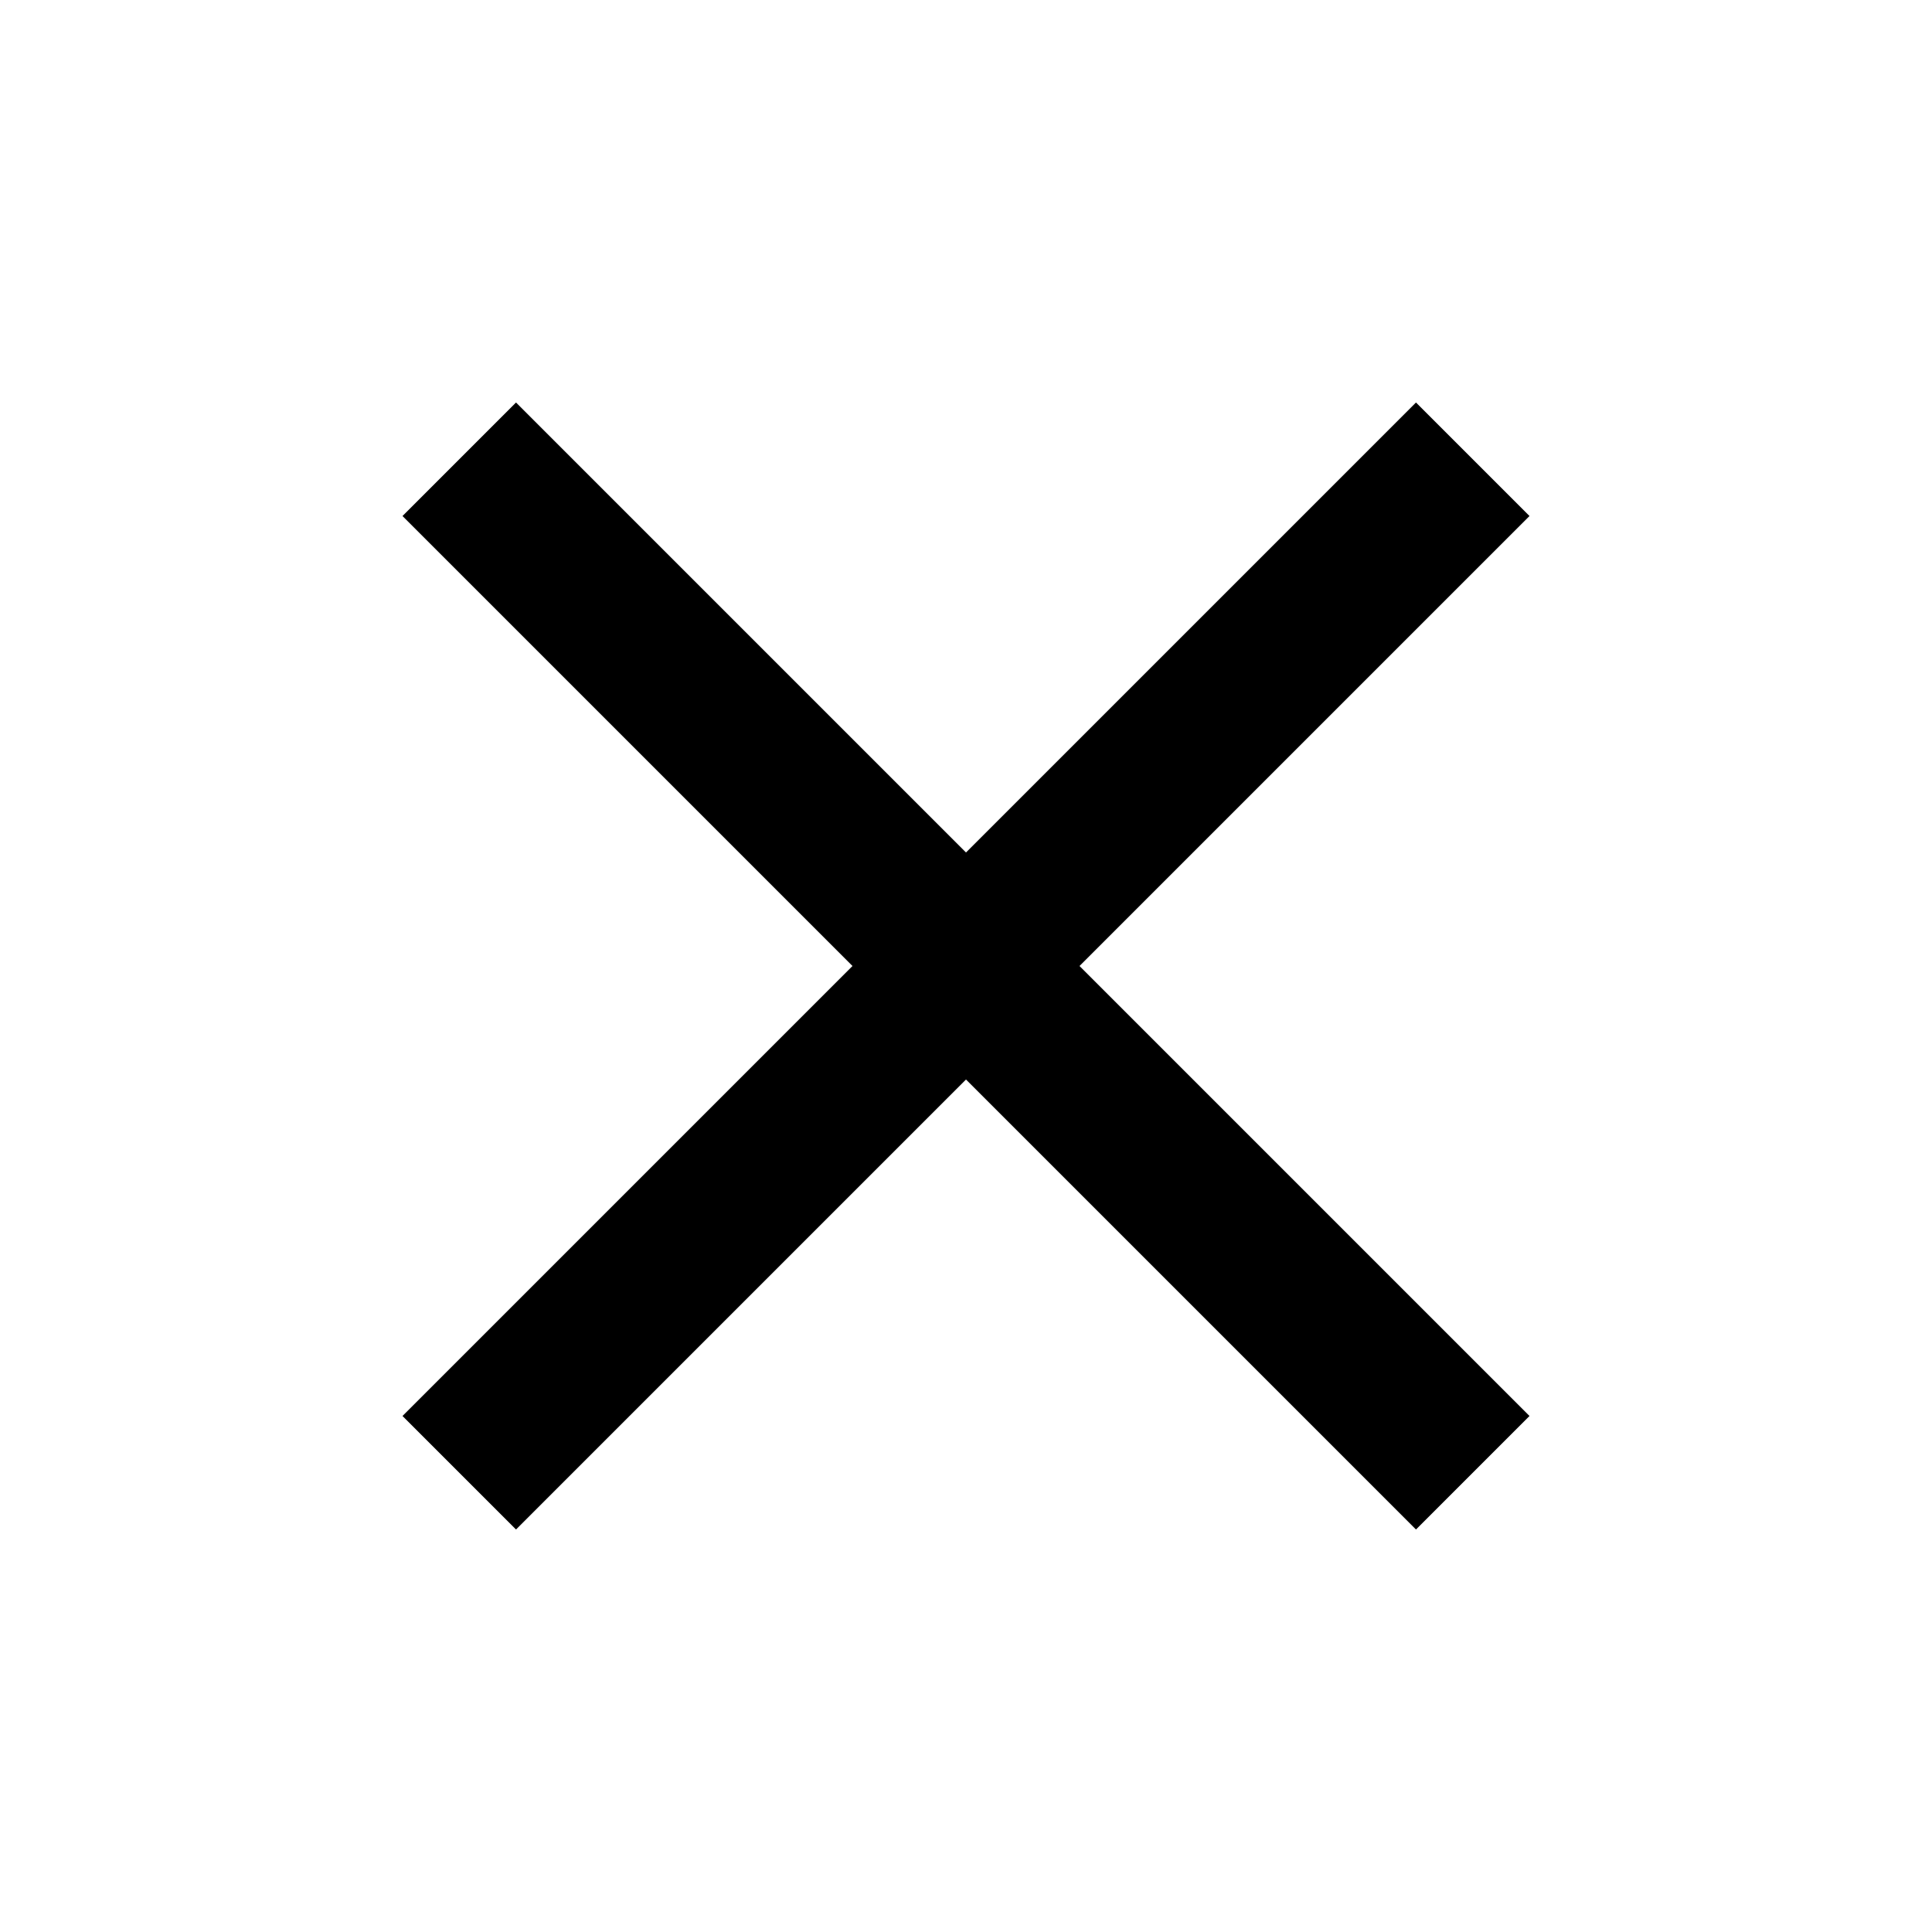
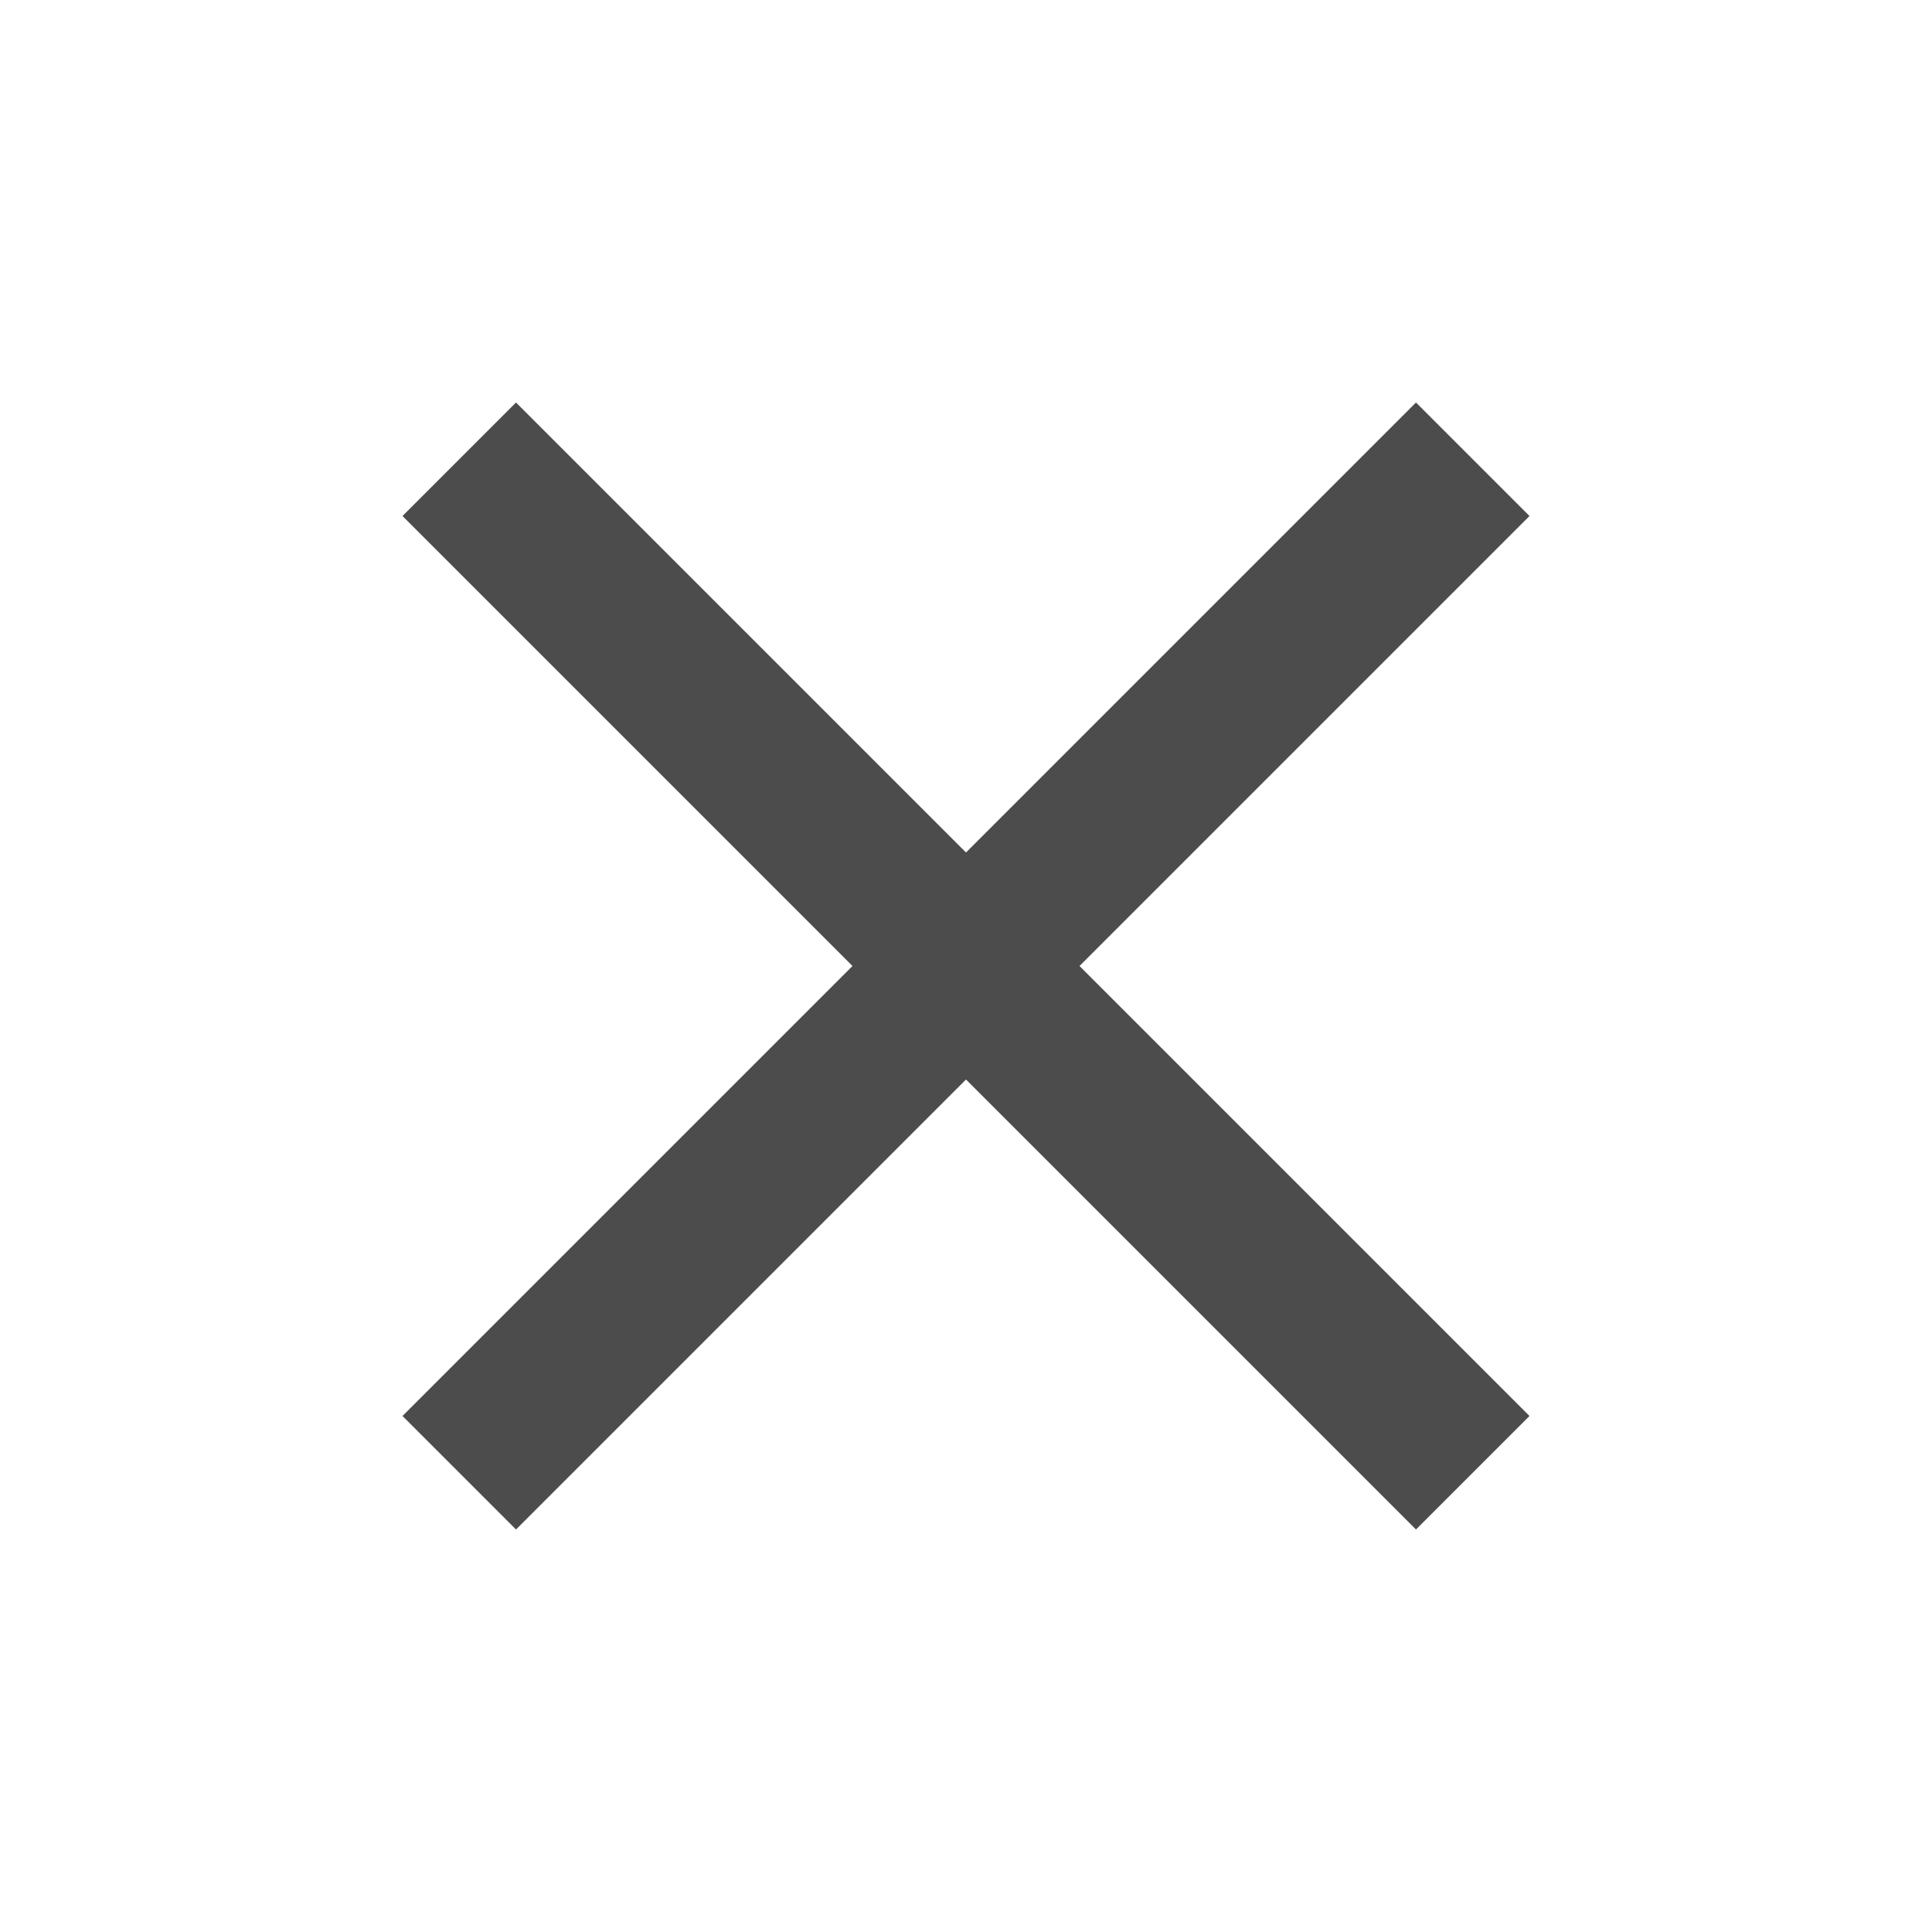
- <svg xmlns="http://www.w3.org/2000/svg" height="24px" viewBox="0 0 24 24" width="24px" fill="#000000">
+ <svg xmlns="http://www.w3.org/2000/svg" height="24px" viewBox="0 0 24 24" width="24px" fill="rgb(76, 76, 76)">
  <path d="M0 0h24v24H0z" fill="none" />
  <path d="M19 6.41L17.59 5 12 10.59 6.41 5 5 6.41 10.59 12 5 17.59 6.41 19 12 13.41 17.59 19 19 17.59 13.41 12z" />
</svg>
